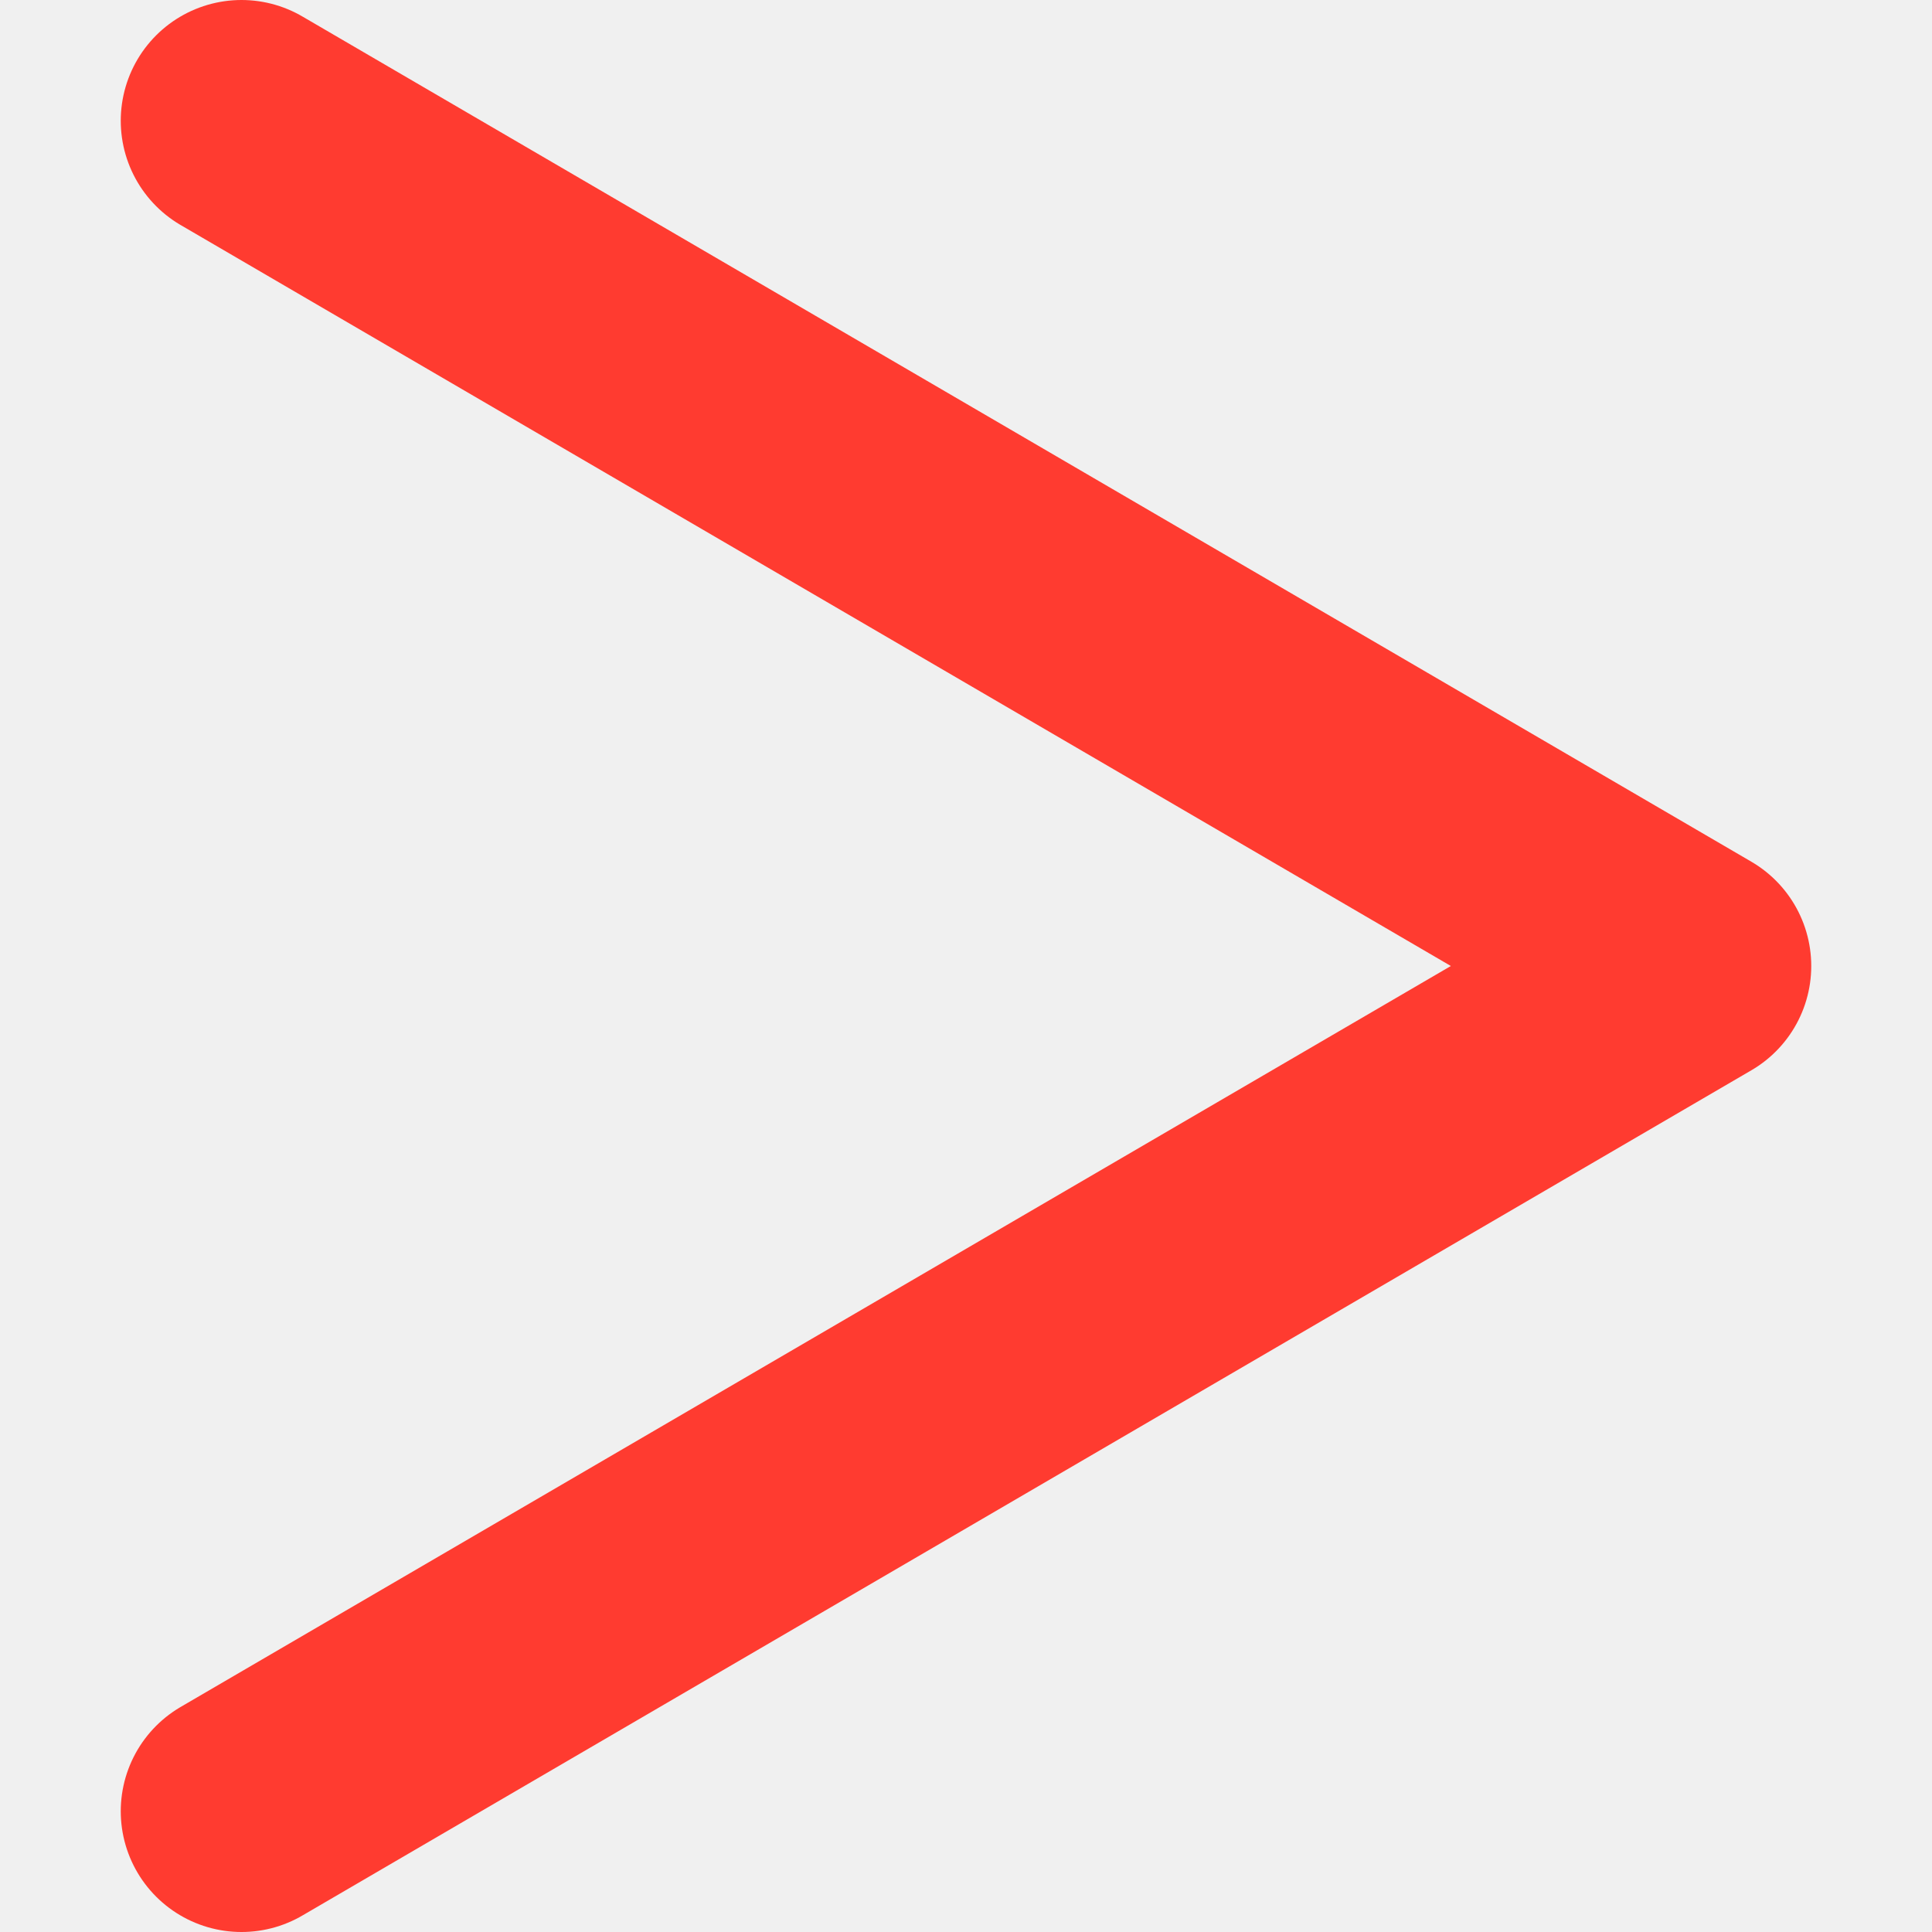
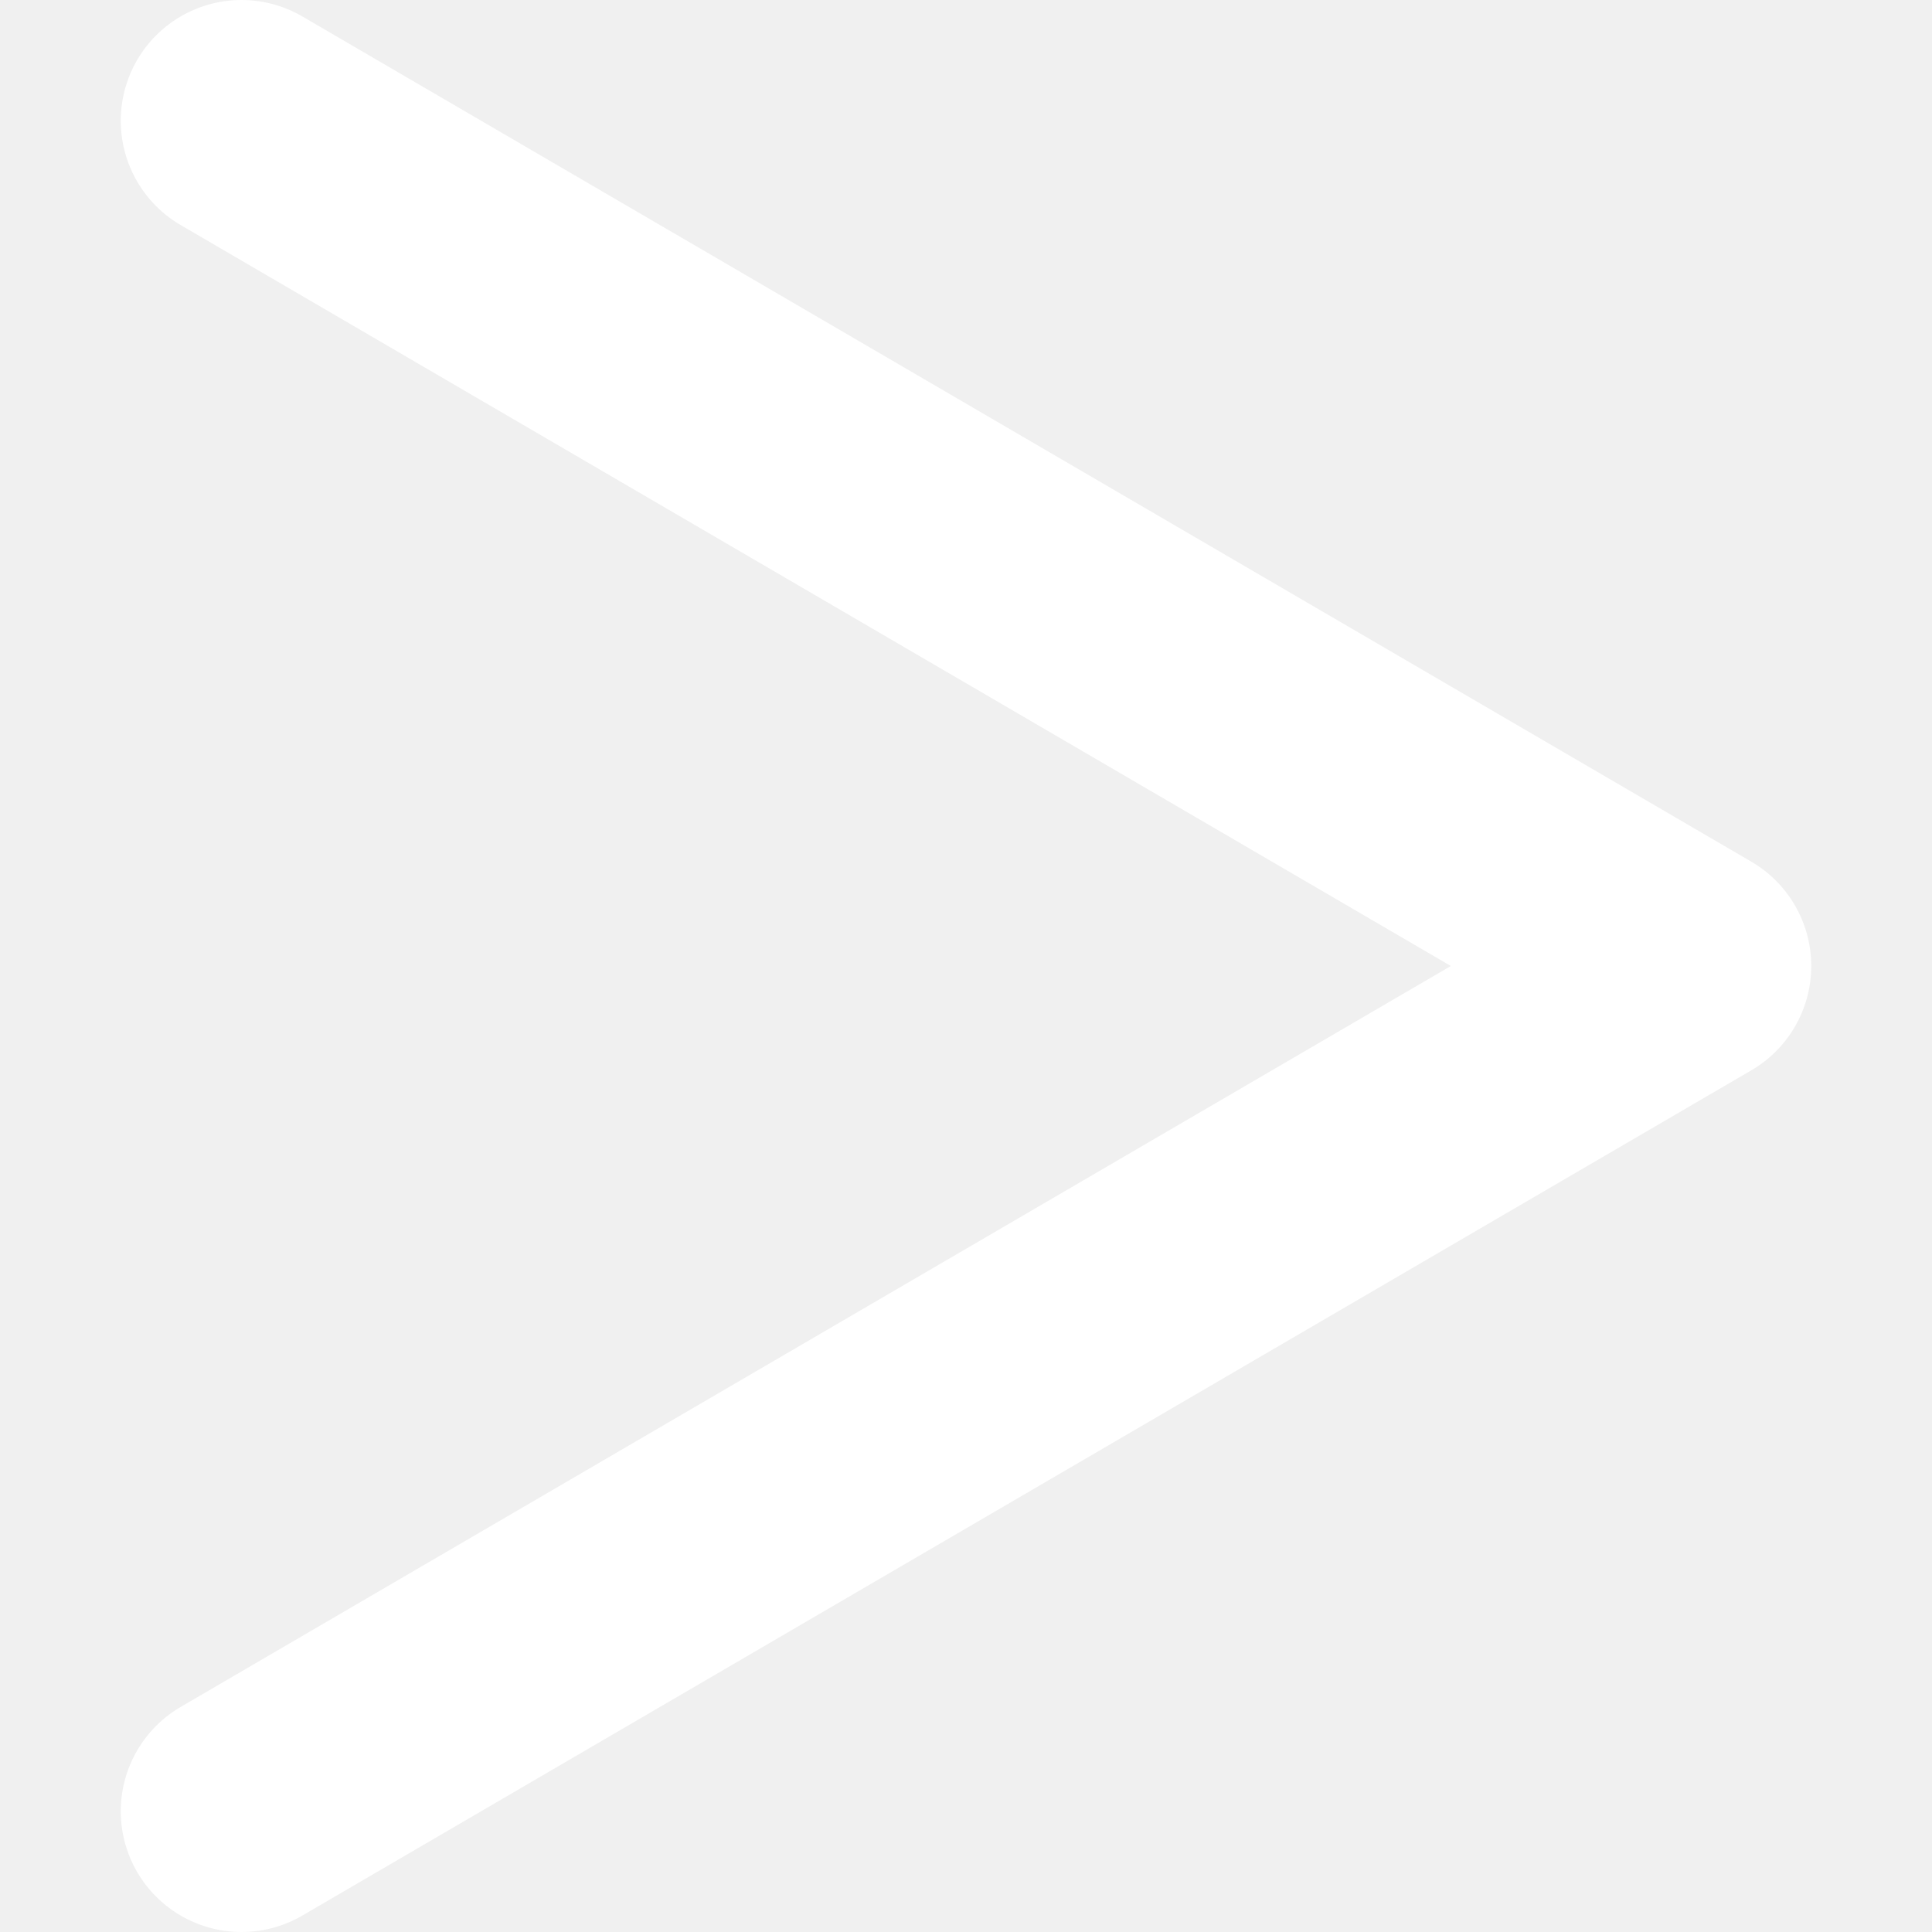
<svg xmlns="http://www.w3.org/2000/svg" width="100%" height="100%" viewBox="0 0 16 16" version="1.1">
-   <path d="M2,1l12,7l-12,7" style="stroke-linejoin:round;stroke-linecap:round;stroke:#ff3b30;fill:none;stroke-width:2;" />
+   <path d="M2,1l12,7l-12,7" style="stroke-linejoin:round;stroke-linecap:round;stroke:#fff;fill:none;stroke-width:2;" />
</svg>
